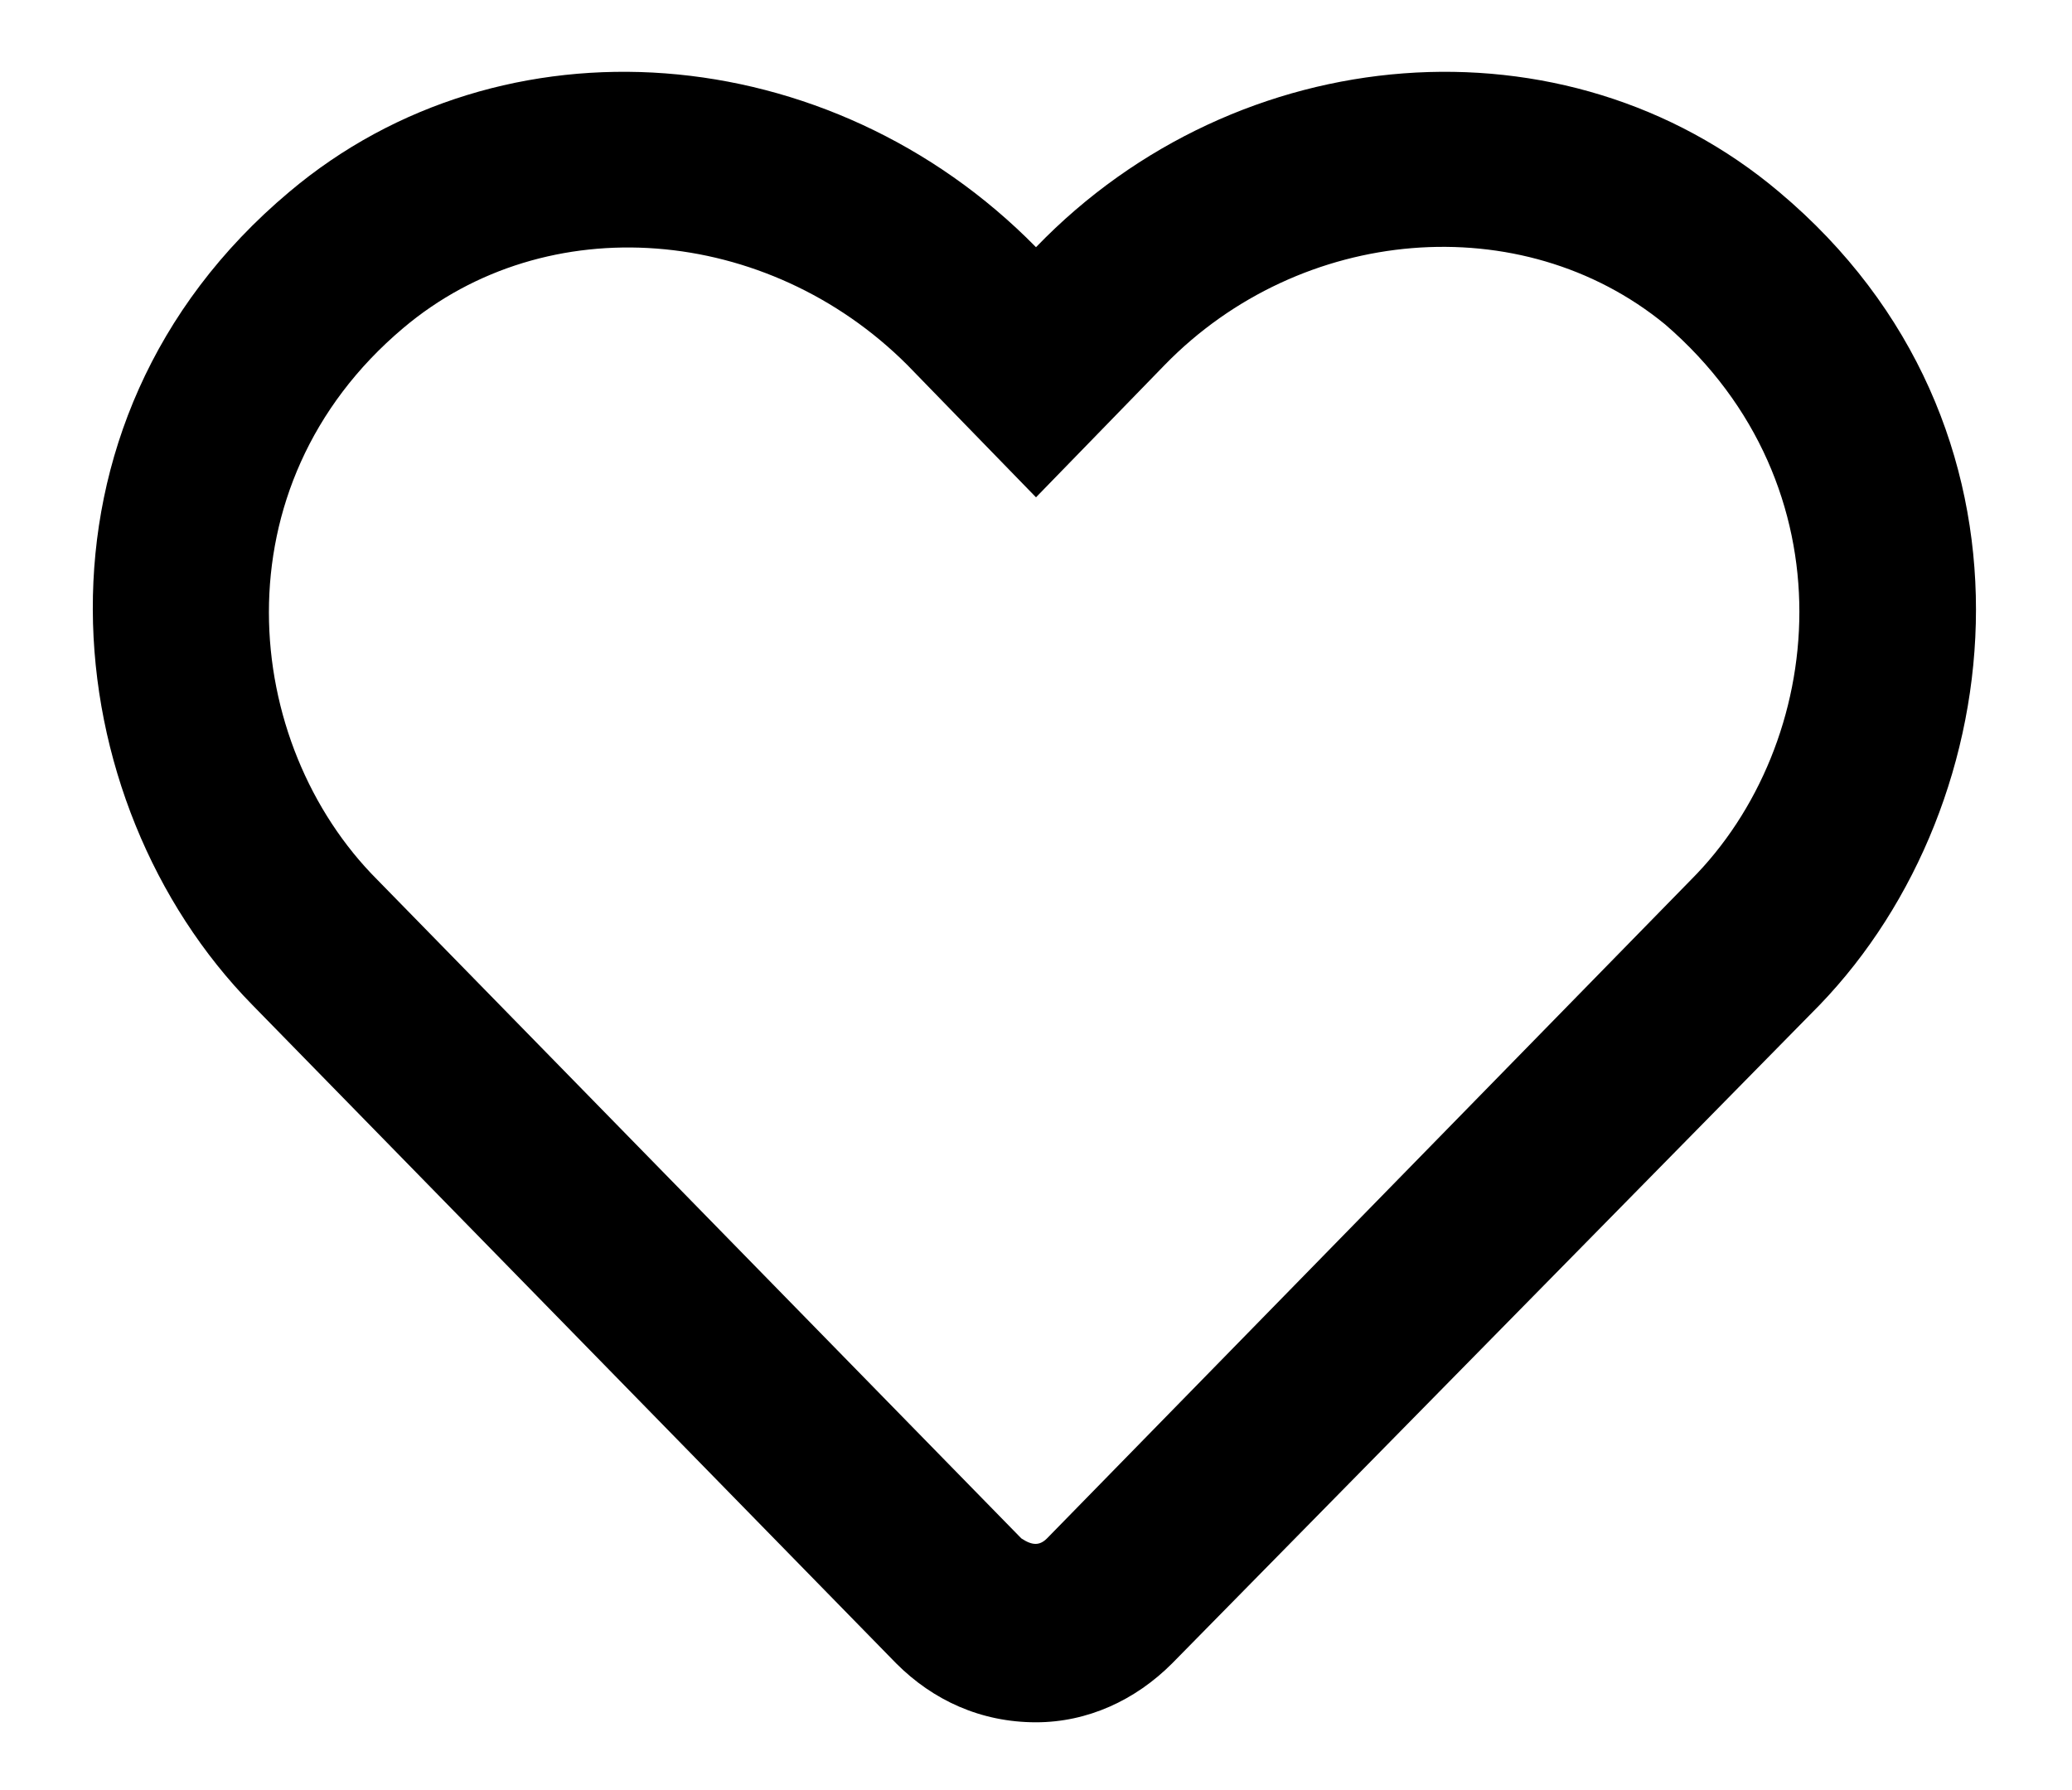
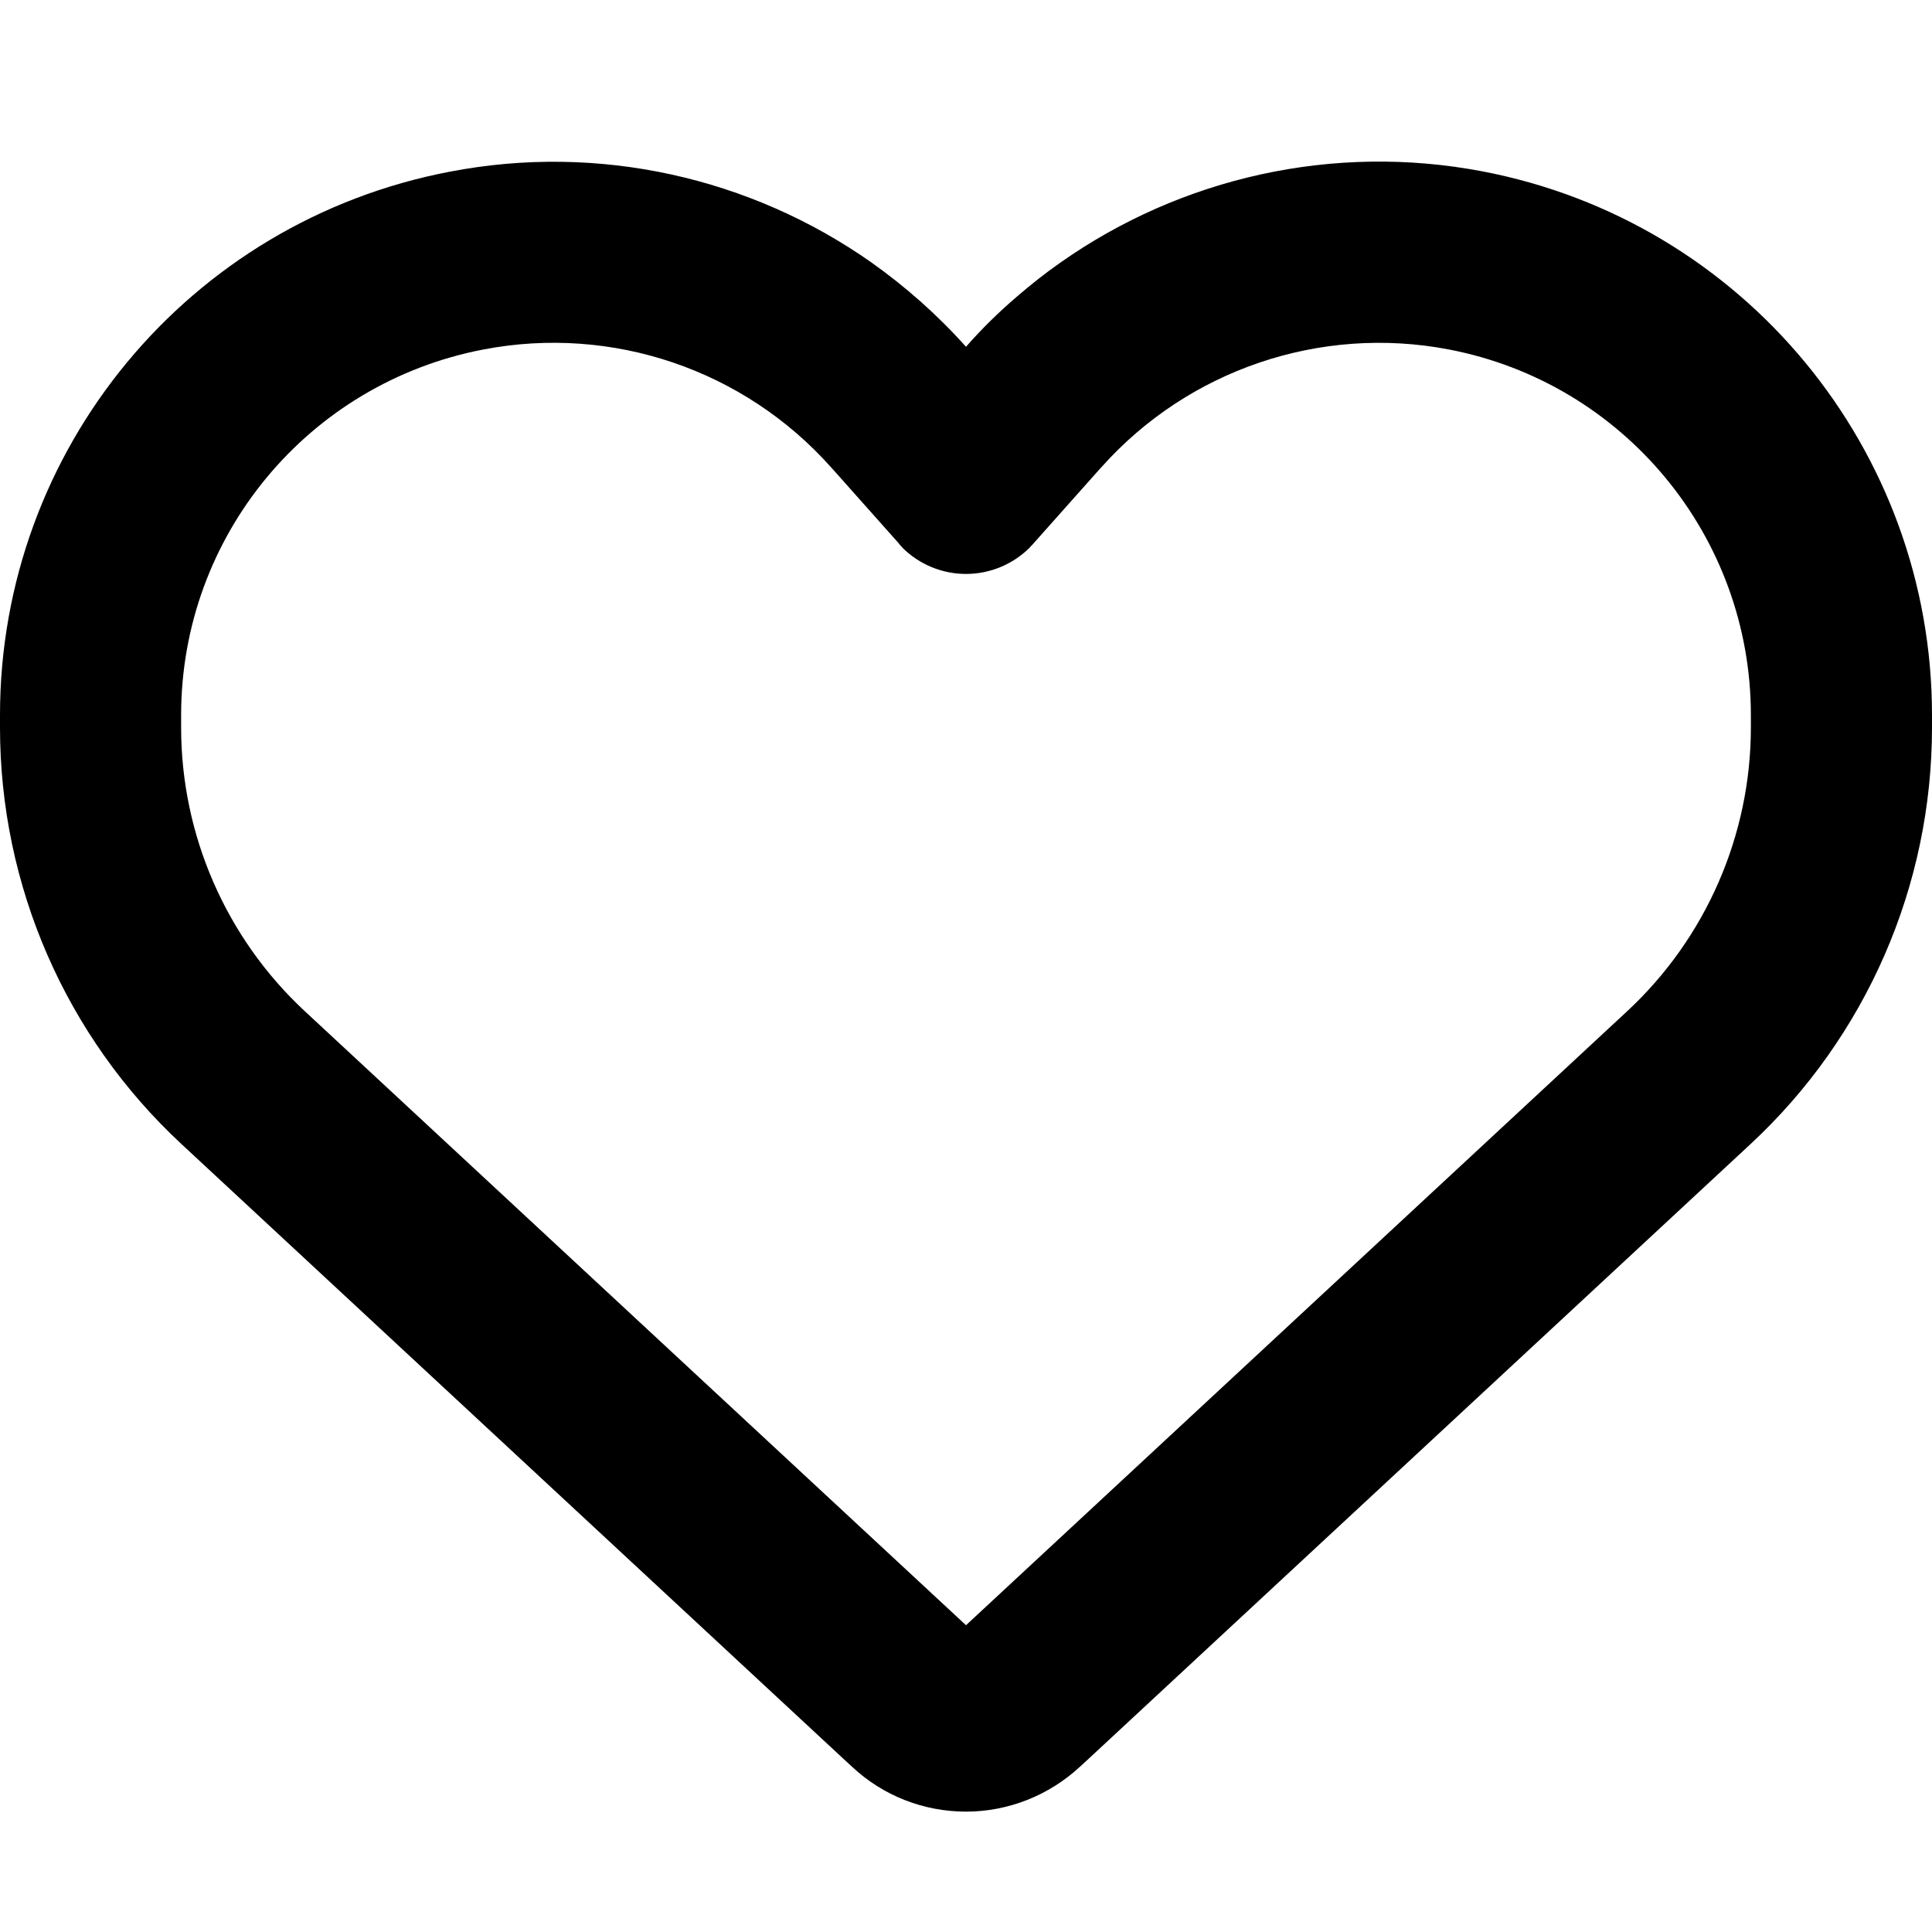
- <svg xmlns="http://www.w3.org/2000/svg" width="22" height="19" viewBox="0 0 22 19" fill="none">
-   <path d="M18.891 2.039C21.82 4.5 21.391 8.523 19.32 10.672L12.445 17.664C12.055 18.055 11.547 18.289 11 18.289C10.414 18.289 9.906 18.055 9.516 17.664L2.68 10.672C0.57 8.523 0.141 4.5 3.07 2.039C5.336 0.125 8.812 0.398 11 2.625C13.148 0.398 16.625 0.125 18.891 2.039ZM17.953 9.344C19.398 7.898 19.672 5.164 17.68 3.445C16.156 2.195 13.812 2.391 12.367 3.875L11 5.281L9.633 3.875C8.148 2.391 5.805 2.195 4.281 3.484C2.289 5.164 2.562 7.898 4.008 9.344L10.844 16.336C10.961 16.414 11.039 16.414 11.117 16.336L17.953 9.344Z" fill="black" />
+ <svg xmlns="http://www.w3.org/2000/svg" viewBox="0 0 512 512">
+   <path d="M225.8 468.2l-2.5-2.3L48.1 303.2C17.4 274.7 0 234.7 0 192.8l0-3.3c0-70.4 50-130.8 119.2-144C158.6 37.9 198.9 47 231 69.6c9 6.4 17.4 13.8 25 22.3c4.2-4.8 8.7-9.2 13.5-13.3c3.7-3.2 7.5-6.2 11.5-9c0 0 0 0 0 0C313.1 47 353.4 37.9 392.8 45.4C462 58.6 512 119.1 512 189.5l0 3.3c0 41.9-17.4 81.9-48.1 110.4L288.7 465.9l-2.5 2.3c-8.2 7.6-19 11.9-30.2 11.9s-22-4.2-30.2-11.9zM239.1 145c-.4-.3-.7-.7-1-1.1l-17.8-20-.1-.1s0 0 0 0c-23.1-25.9-58-37.7-92-31.2C81.6 101.5 48 142.1 48 189.5l0 3.3c0 28.5 11.9 55.8 32.8 75.2L256 430.7 431.2 268c20.9-19.4 32.8-46.7 32.8-75.2l0-3.3c0-47.3-33.6-88-80.1-96.9c-34-6.5-69 5.4-92 31.2c0 0 0 0-.1 .1s0 0-.1 .1l-17.8 20c-.3 .4-.7 .7-1 1.1c-4.5 4.5-10.6 7-16.9 7s-12.4-2.5-16.9-7z" />
</svg>
